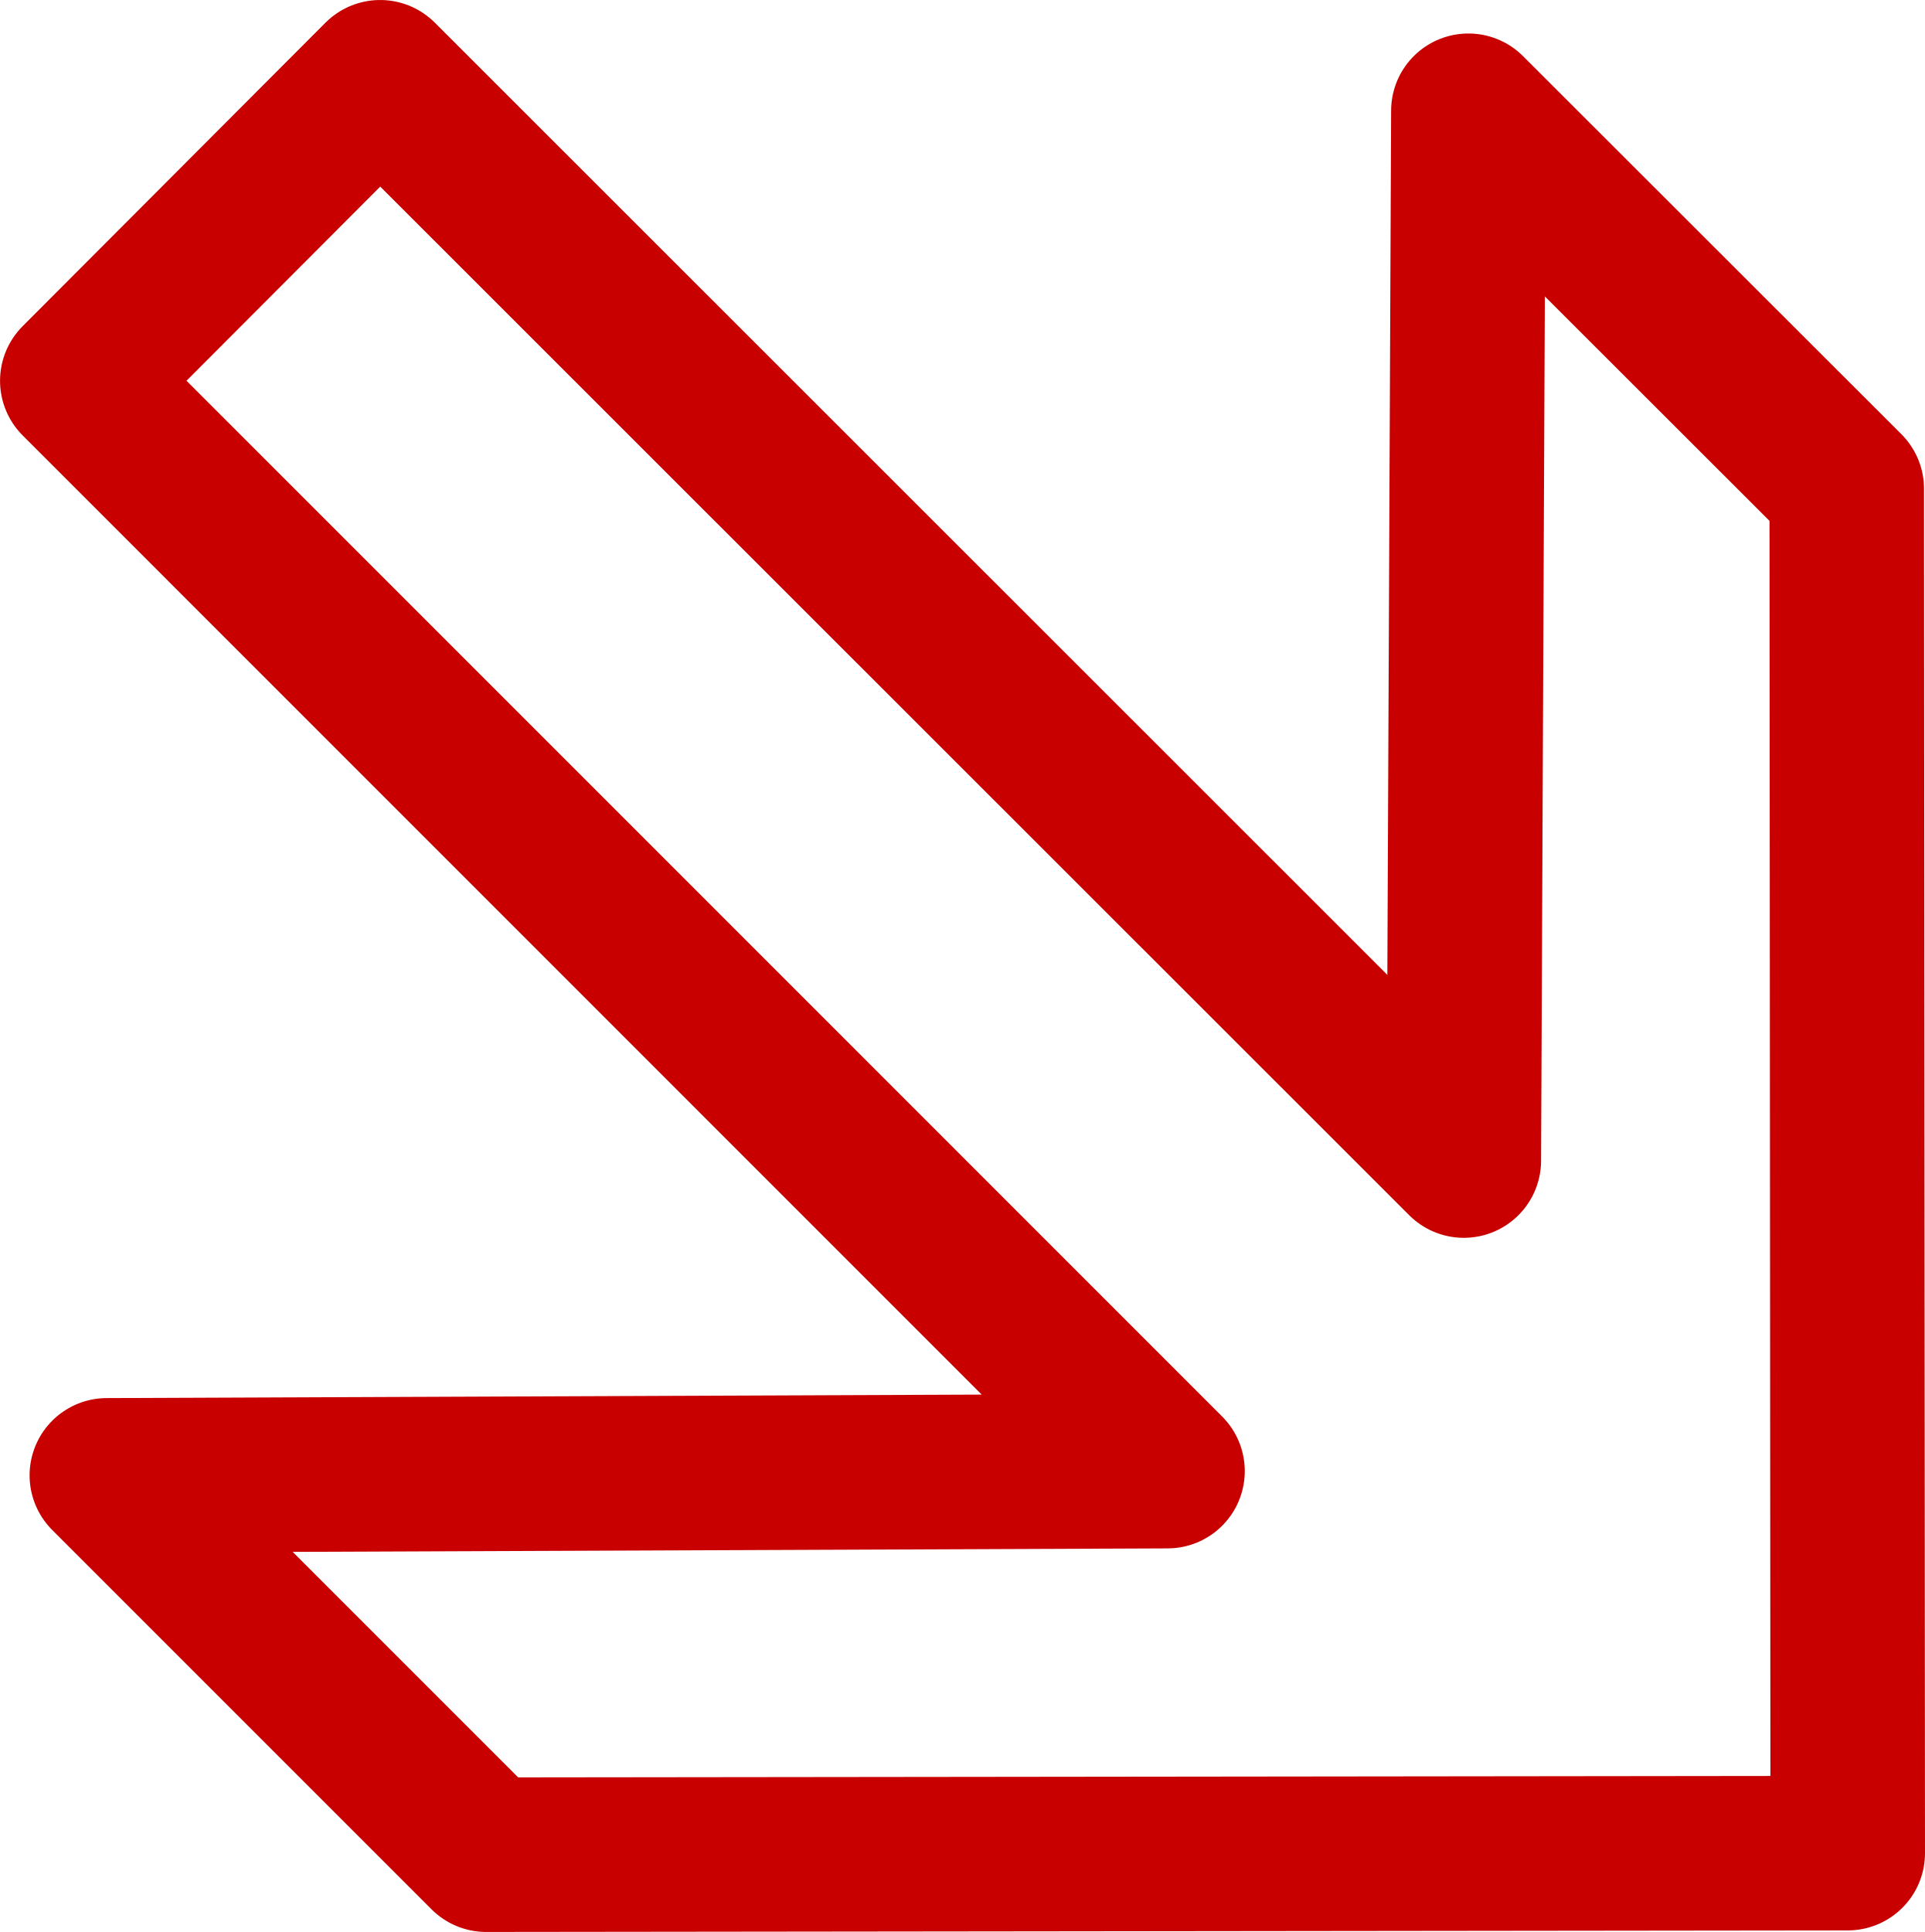
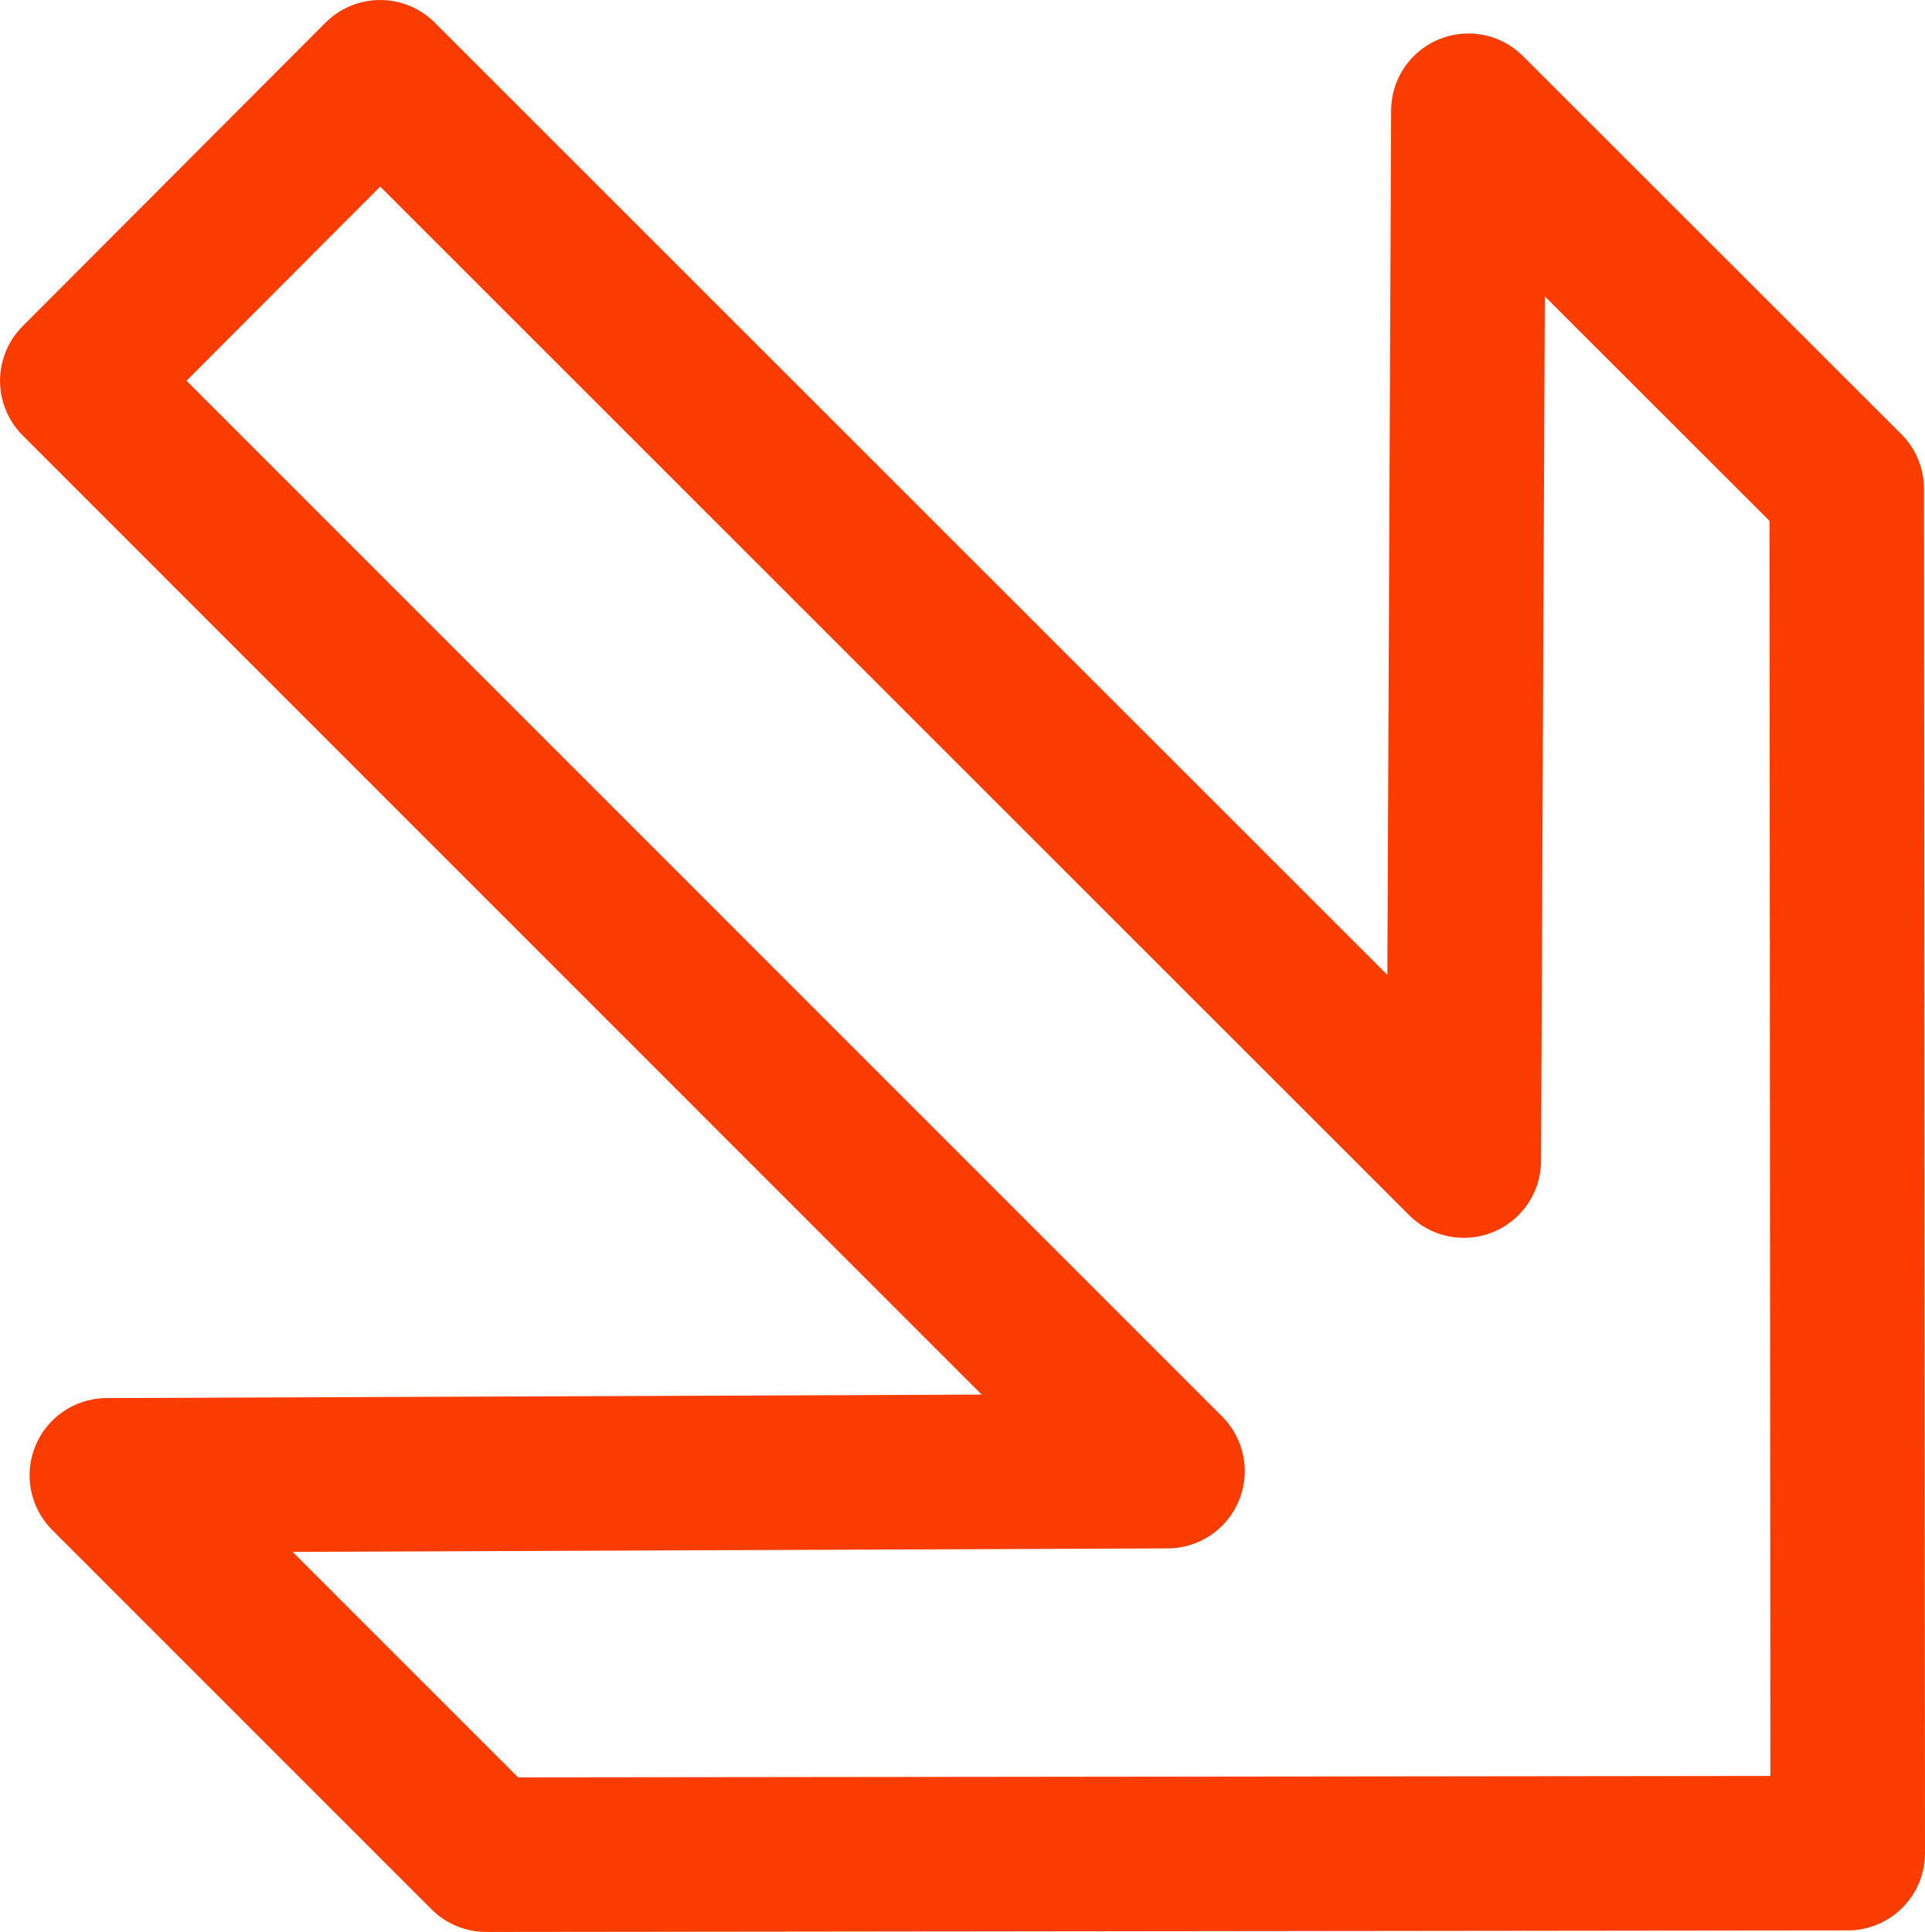
<svg xmlns="http://www.w3.org/2000/svg" version="1.0" width="498.293" height="500.096" id="svg2">
  <defs id="defs5" />
-   <path d="M 125.854,480.084 478.295,479.684 478.04,126.533 380.098,28.671 378.913,300.408 98.406,20.002 20.012,98.571 302.213,380.8 27.661,381.891 125.854,480.084 z" id="path1316" style="font-size:12px;fill:#000000;fill-opacity:0;stroke:#c80000;stroke-width:40;stroke-linejoin:round;stroke-miterlimit:4;stroke-opacity:1;stroke-dasharray:none" />
+   <path d="M 125.854,480.084 478.295,479.684 478.04,126.533 380.098,28.671 378.913,300.408 98.406,20.002 20.012,98.571 302.213,380.8 27.661,381.891 125.854,480.084 z" id="path1316" style="font-size:12px;fill:#000000;fill-opacity:0;stroke:#fa3c00;stroke-width:40;stroke-linejoin:round;stroke-miterlimit:4;stroke-opacity:1;stroke-dasharray:none" />
</svg>
